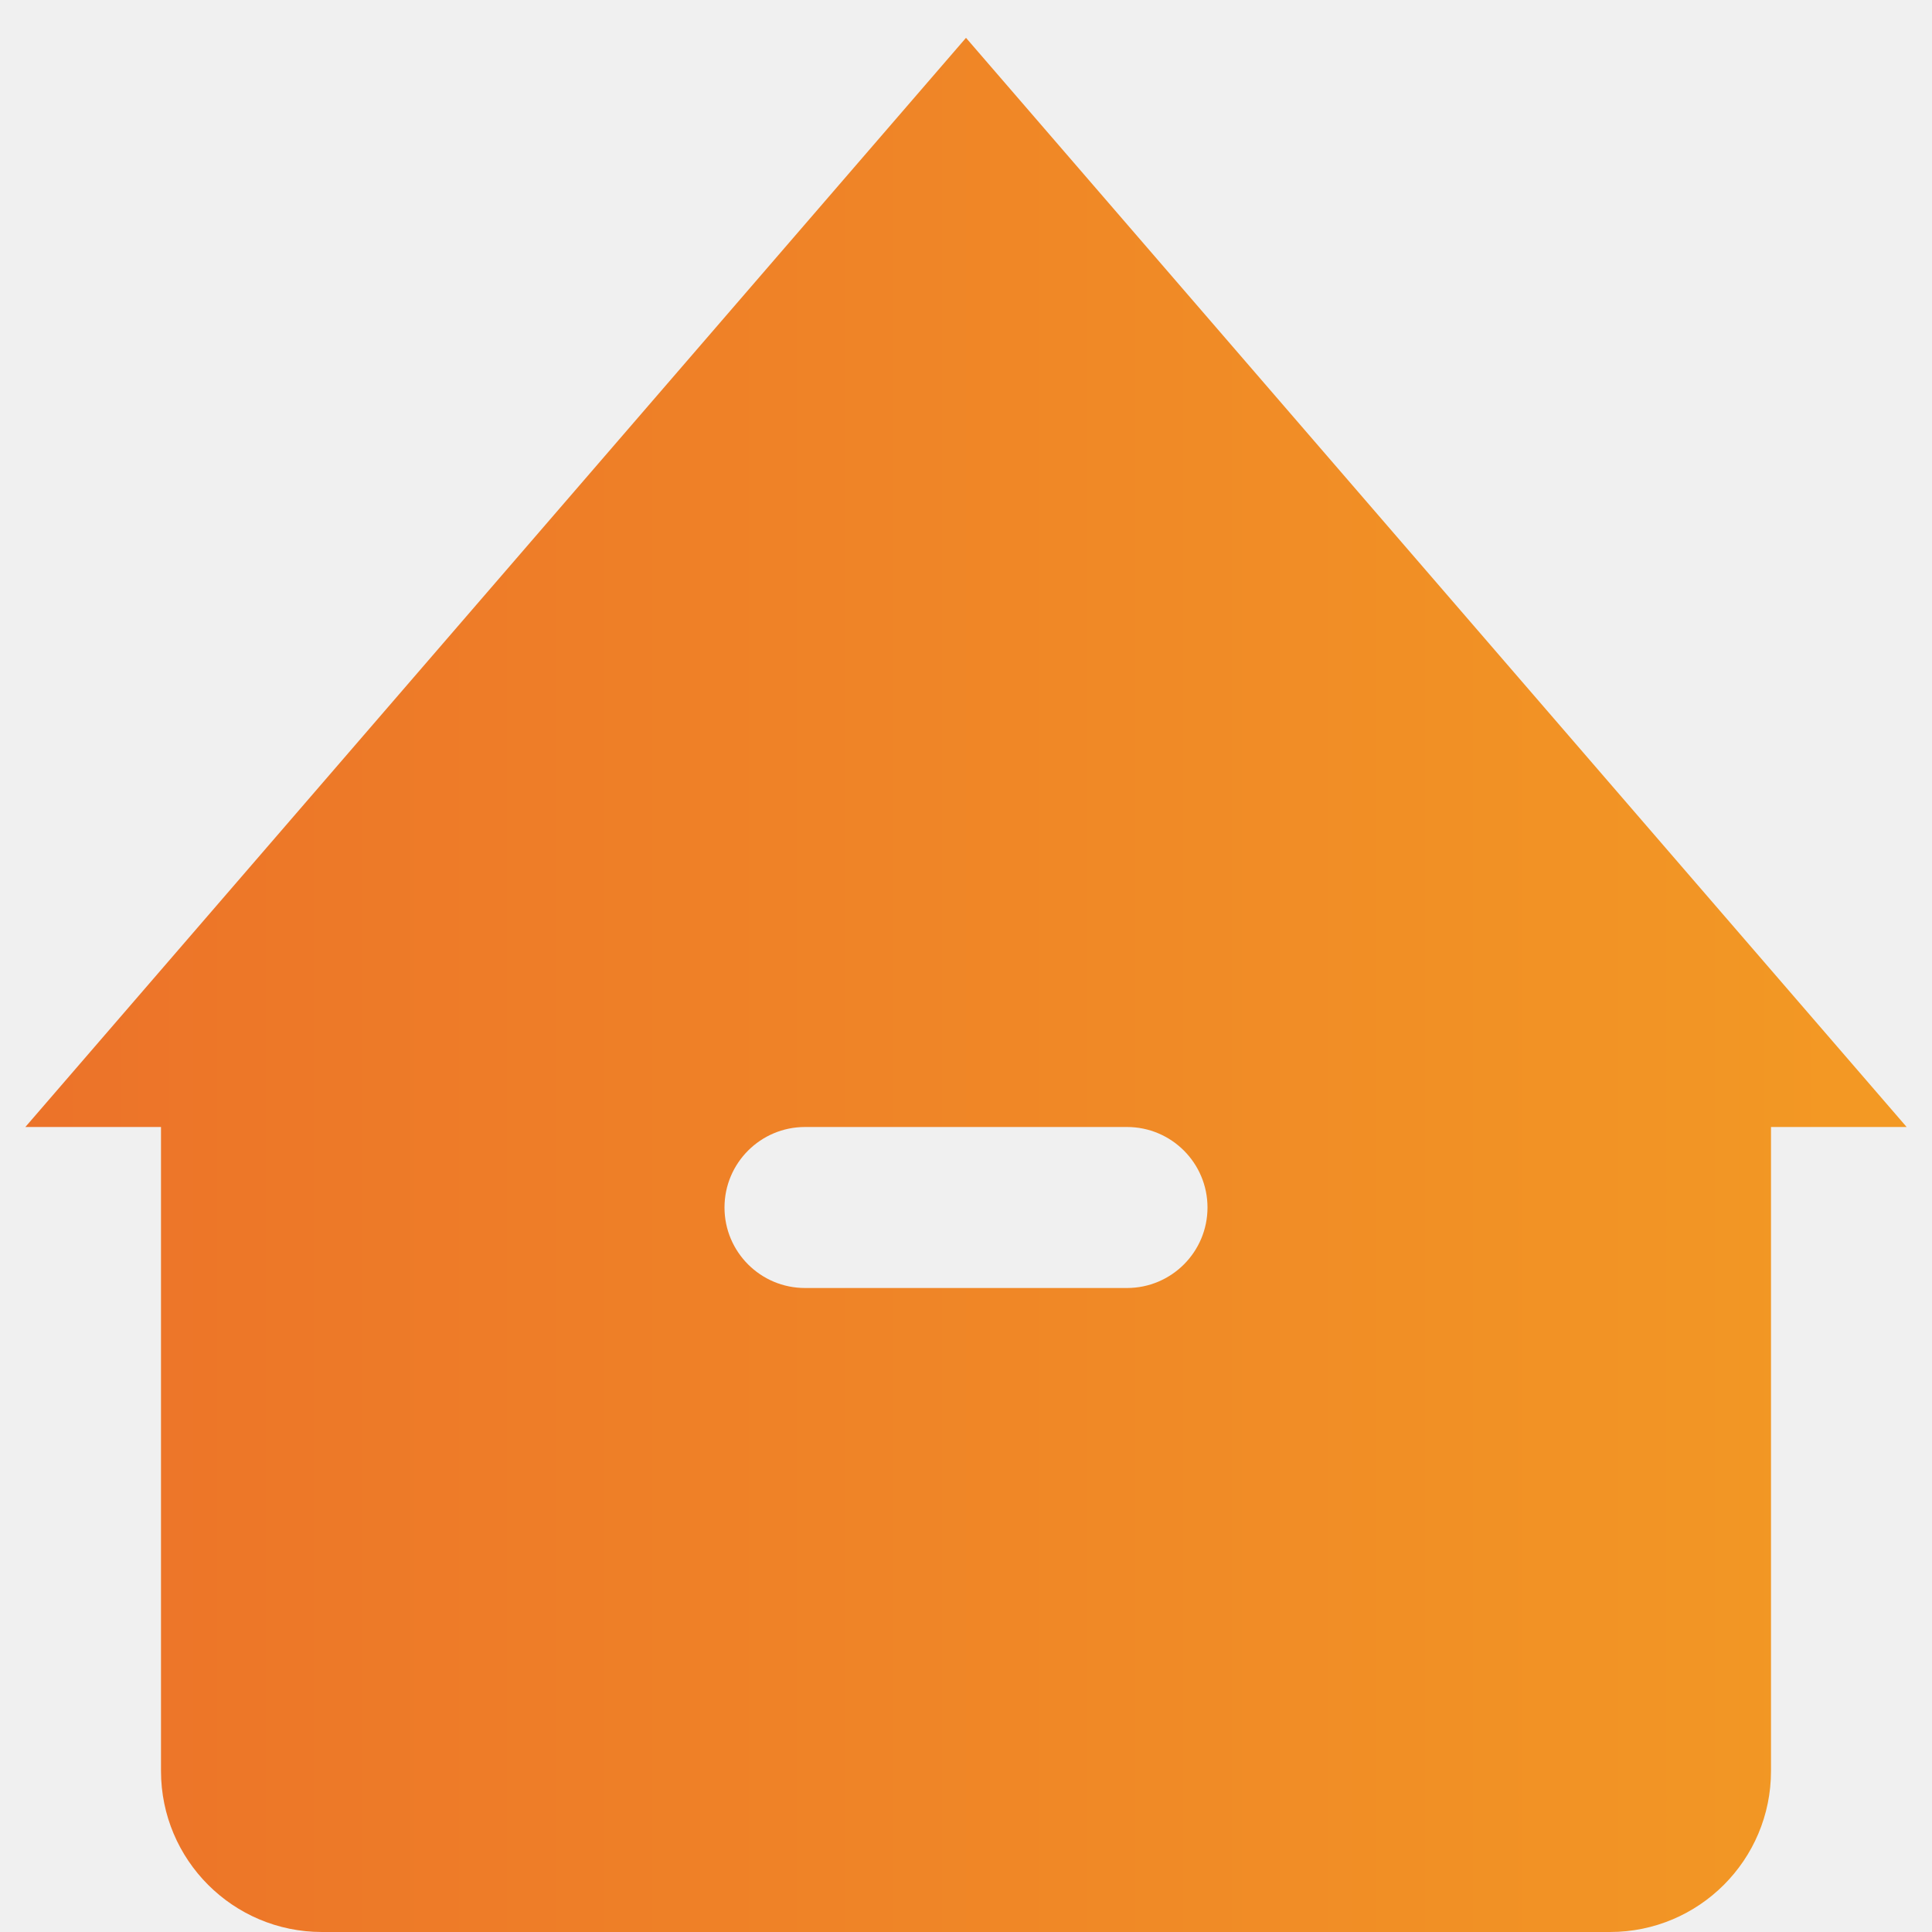
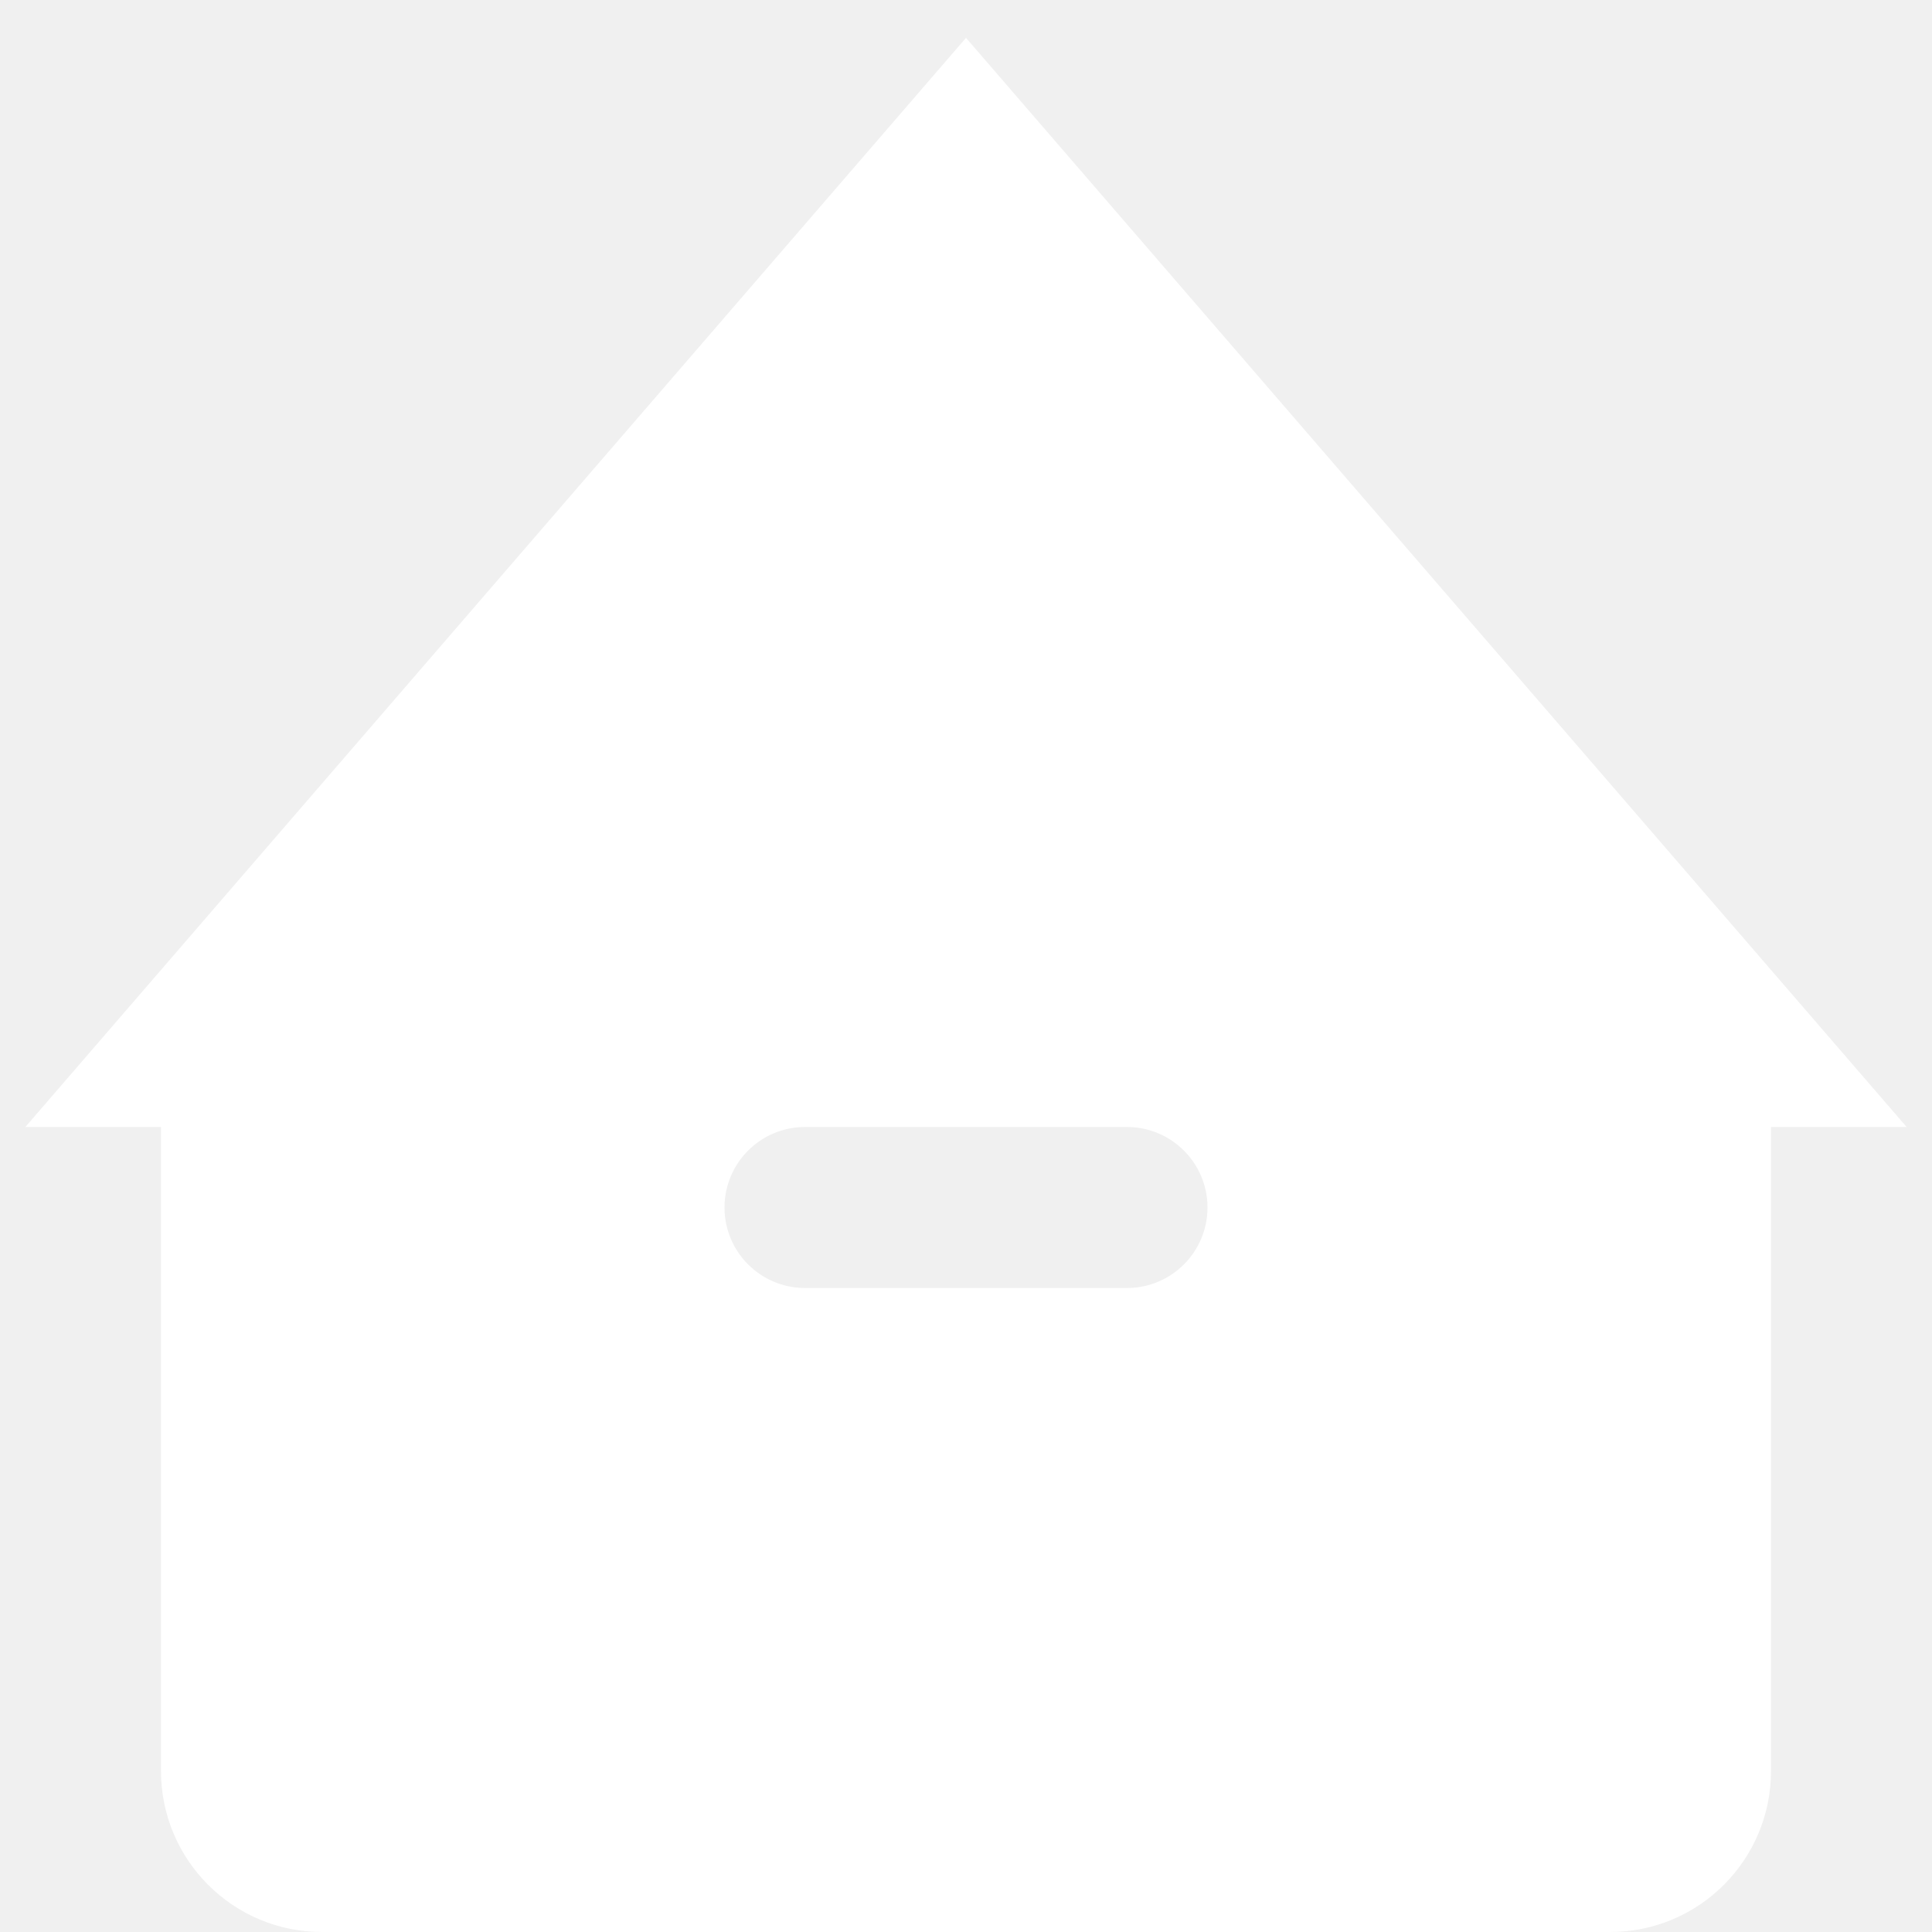
- <svg xmlns="http://www.w3.org/2000/svg" width="24" height="24" viewBox="0 0 24 24" fill="none">
-   <path fill-rule="evenodd" clip-rule="evenodd" d="M2 22V14H0.315L12 0.47L23.685 14H22V22C22 23.105 21.105 24 20 24H4C2.895 24 2 23.105 2 22ZM10 14C9.448 14 9 14.448 9 15C9 15.552 9.448 16 10 16H14C14.552 16 15 15.552 15 15C15 14.448 14.552 14 14 14H10Z" fill="url(#paint0_linear_12_273)" />
-   <defs>
-     <linearGradient id="paint0_linear_12_273" x1="-1.11152e-05" y1="12" x2="24" y2="12" gradientUnits="userSpaceOnUse">
-       <stop stop-color="#EC7229" />
-       <stop offset="1" stop-color="#F39A24" />
-     </linearGradient>
-   </defs>
+ <svg xmlns="http://www.w3.org/2000/svg" width="24" height="24" viewBox="0 0 24 24">
+   <path d="M2 22V14H0.315L12 0.47L23.685 14H22V22C22 23.105 21.105 24 20 24H4C2.895 24 2 23.105 2 22ZM10 14C9.448 14 9 14.448 9 15C9 15.552 9.448 16 10 16H14C14.552 16 15 15.552 15 15C15 14.448 14.552 14 14 14H10Z" fill="#FFFFFF" />
</svg>
